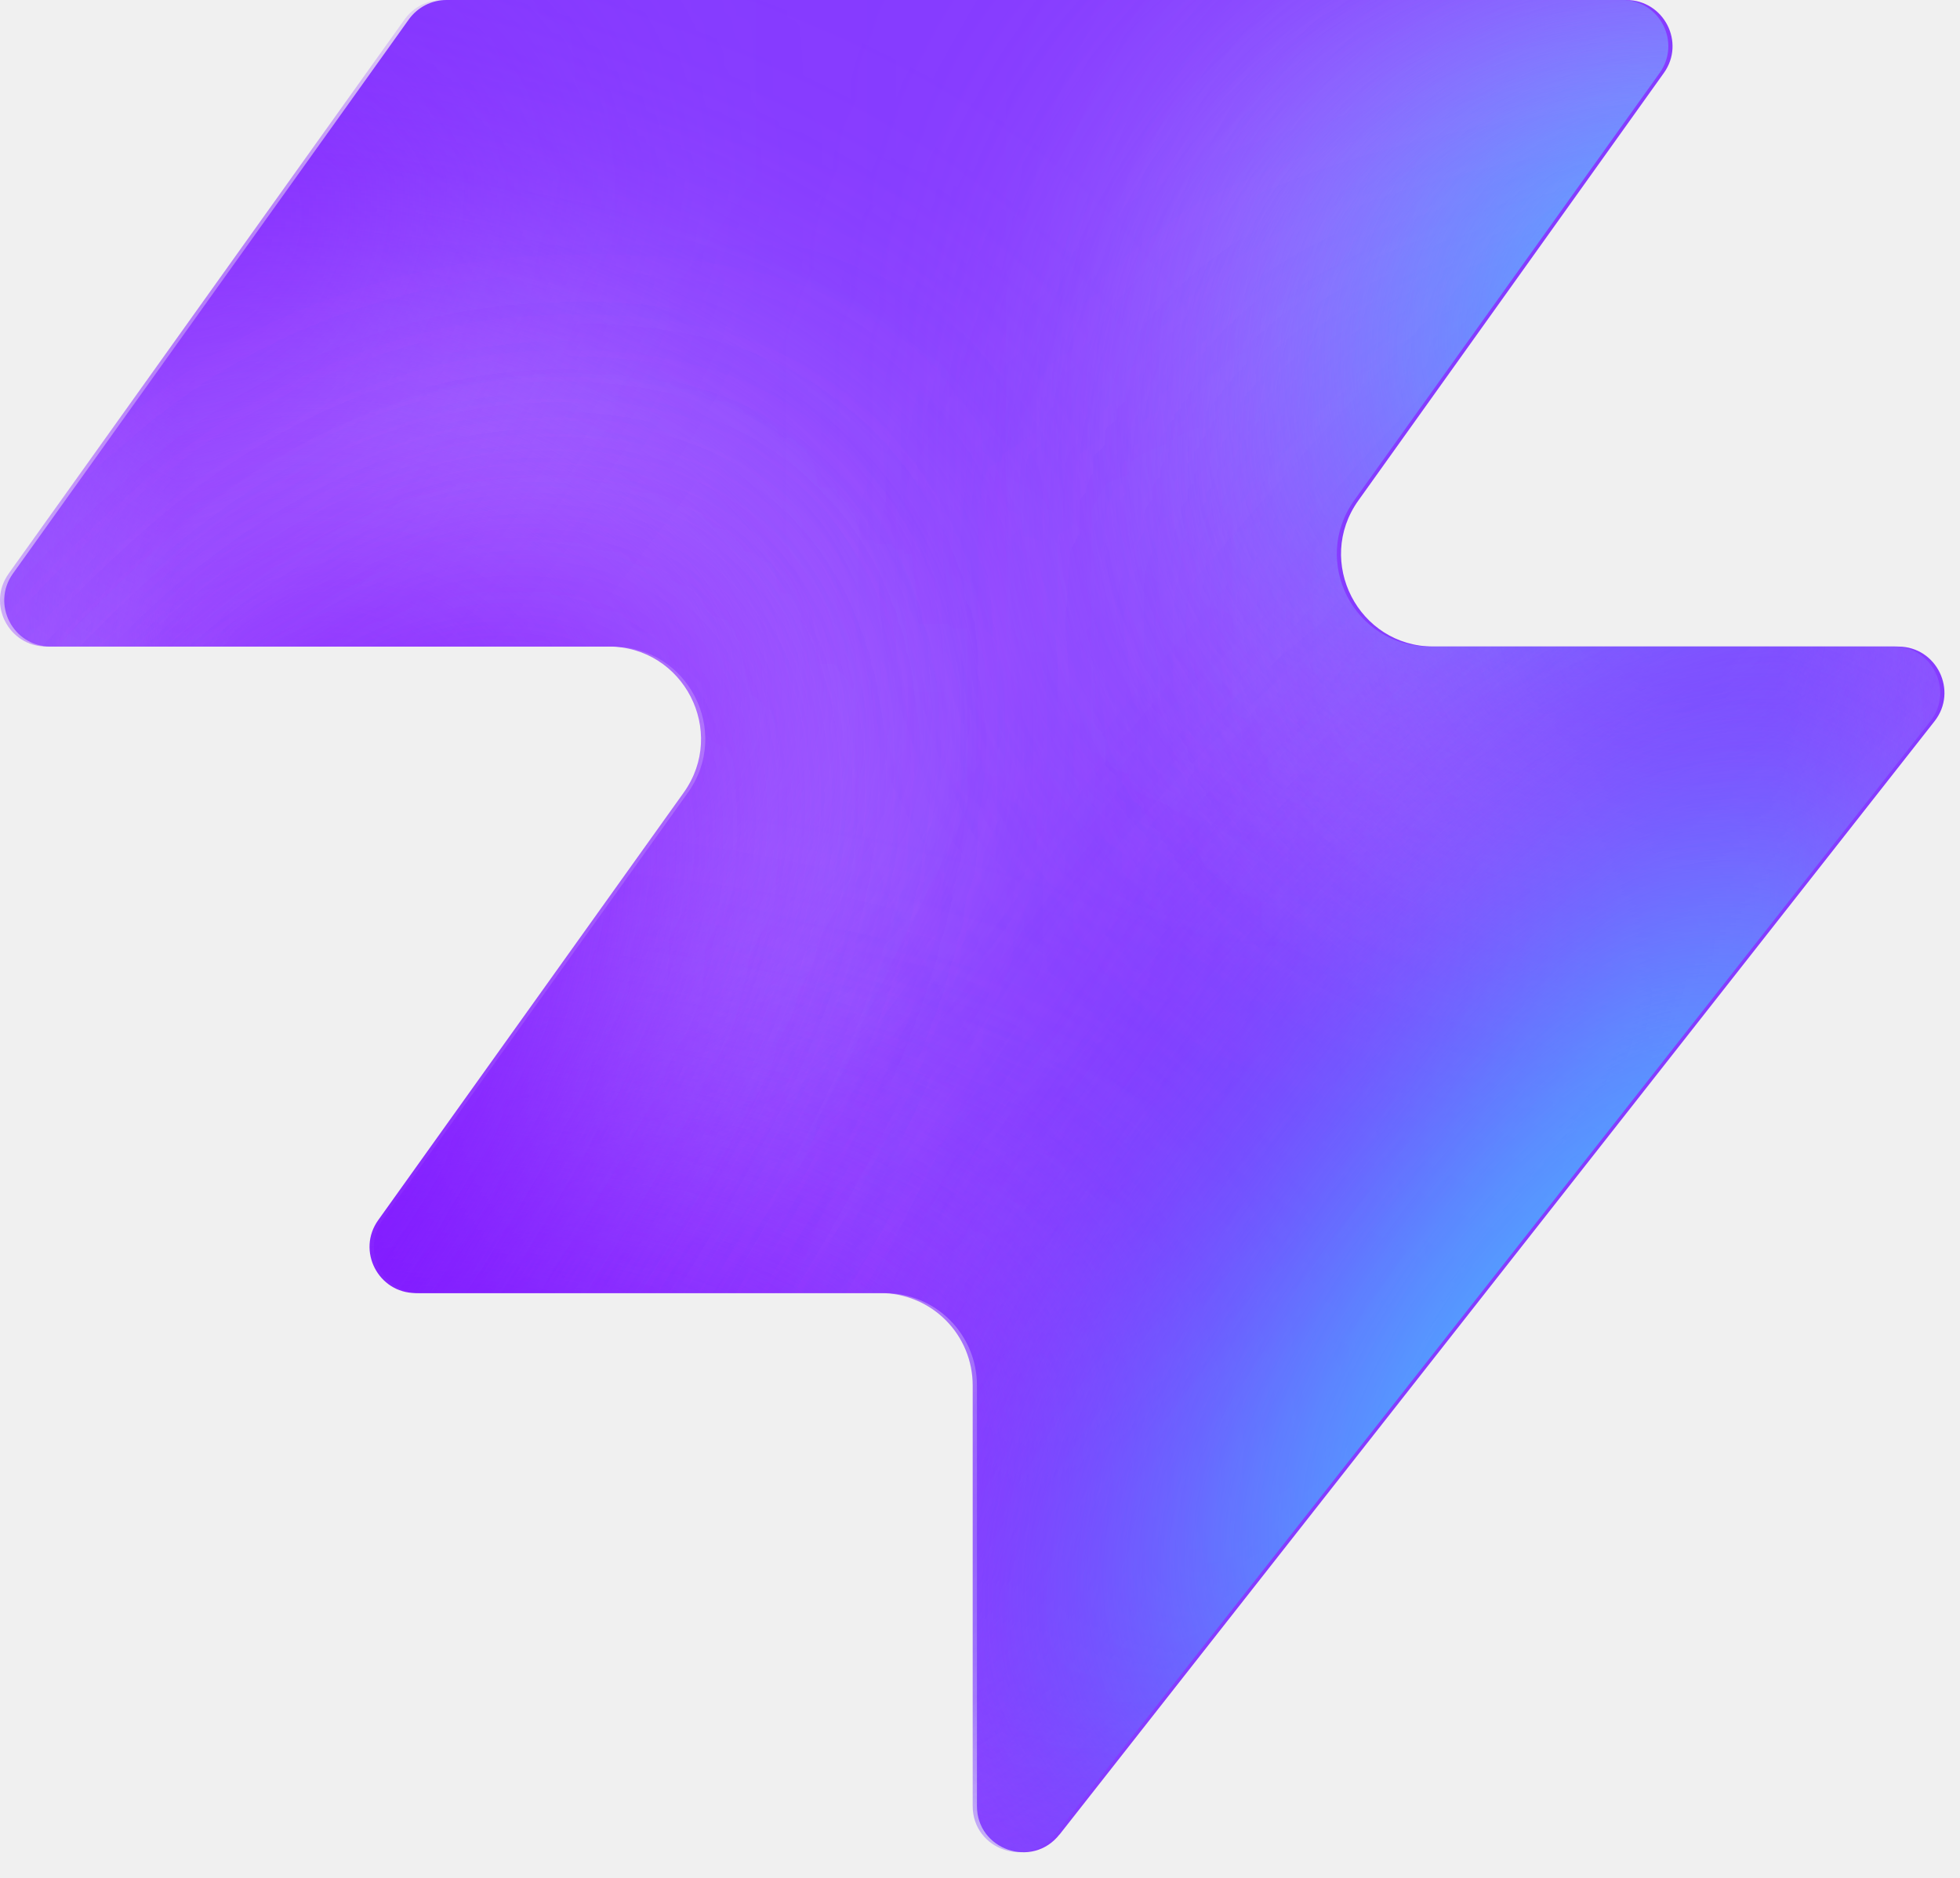
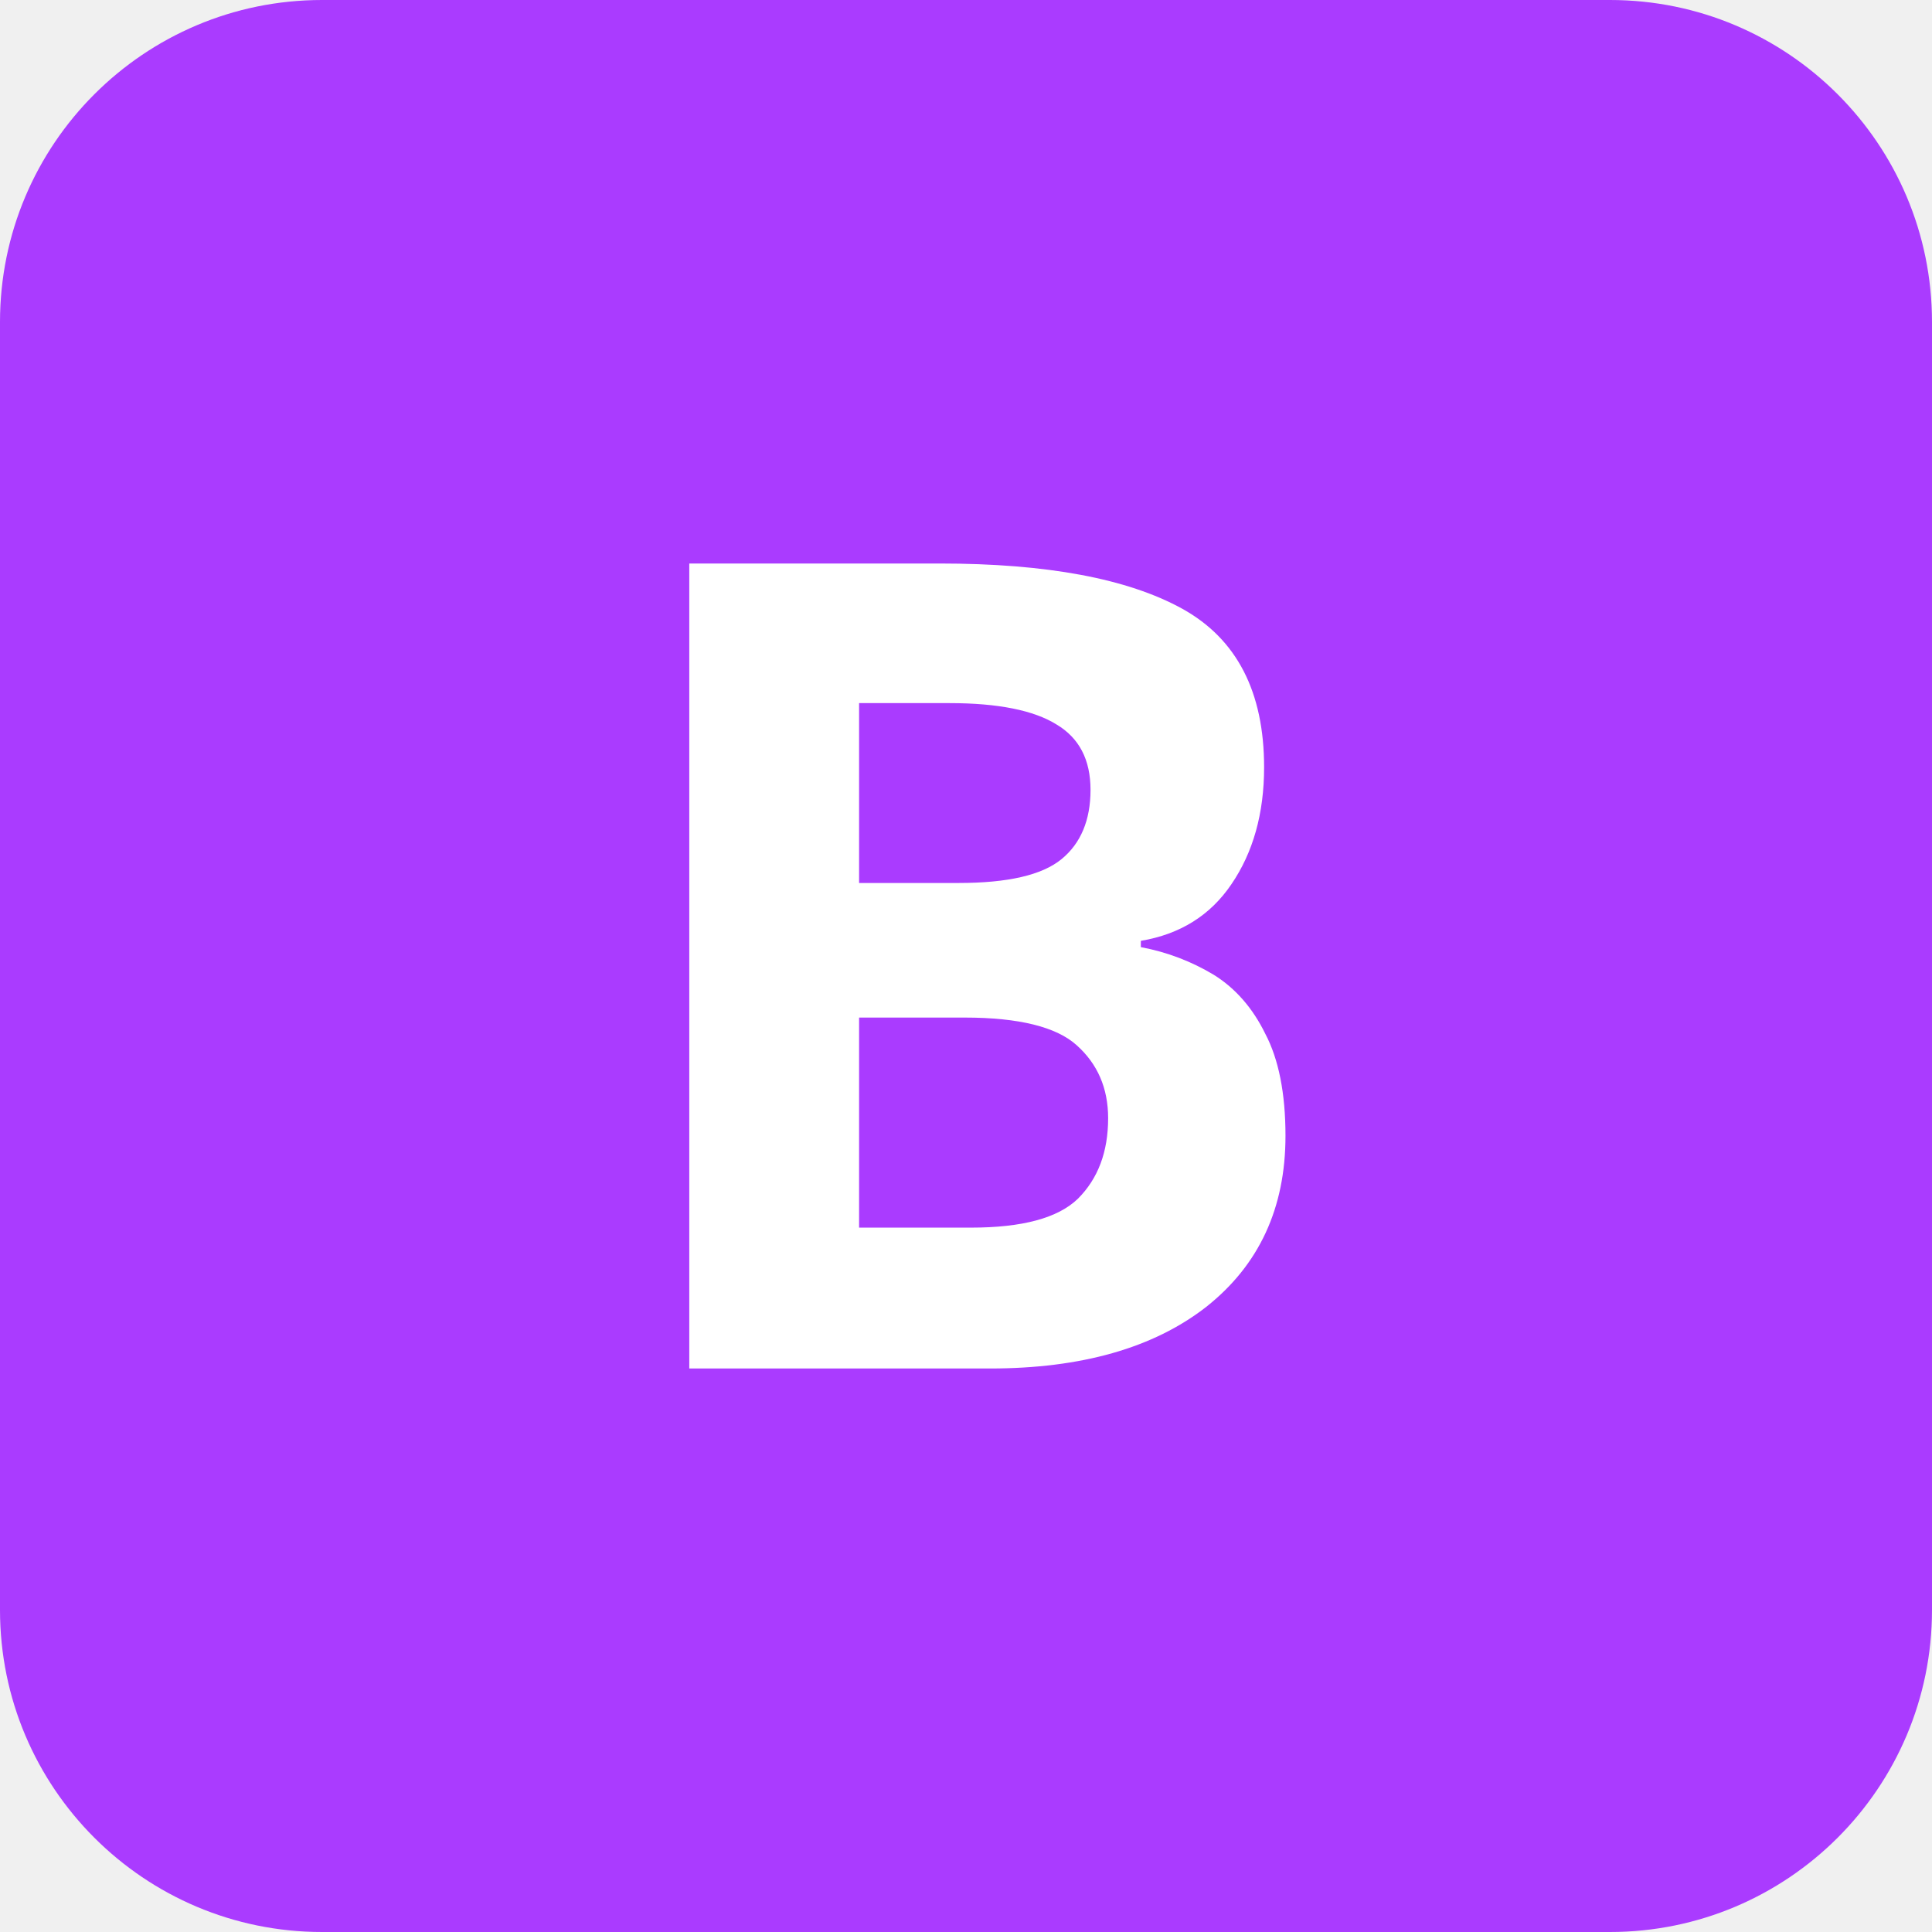
- <svg xmlns="http://www.w3.org/2000/svg" width="48" height="46" fill="none" viewBox="0 0 48 46">
-   <path fill="#863bff" d="M25.946 44.938c-.664.845-2.021.375-2.021-.698V33.937a2.26 2.26 0 0 0-2.262-2.262H10.287c-.92 0-1.456-1.04-.92-1.788l7.48-10.471c1.07-1.497 0-3.578-1.842-3.578H1.237c-.92 0-1.456-1.04-.92-1.788L10.013.474c.214-.297.556-.474.92-.474h28.894c.92 0 1.456 1.04.92 1.788l-7.48 10.471c-1.07 1.498 0 3.579 1.842 3.579h11.377c.943 0 1.473 1.088.89 1.83L25.947 44.94z" style="fill:#863bff;fill:color(display-p3 .525 .23 1);fill-opacity:1" />
-   <mask id="a" width="48" height="46" x="0" y="0" maskUnits="userSpaceOnUse" style="mask-type:alpha">
-     <path fill="#000" d="M25.842 44.938c-.664.844-2.021.375-2.021-.698V33.937a2.26 2.26 0 0 0-2.262-2.262H10.183c-.92 0-1.456-1.04-.92-1.788l7.48-10.471c1.07-1.498 0-3.579-1.842-3.579H1.133c-.92 0-1.456-1.04-.92-1.787L9.91.473c.214-.297.556-.474.92-.474h28.894c.92 0 1.456 1.04.92 1.788l-7.48 10.471c-1.07 1.498 0 3.578 1.842 3.578h11.377c.943 0 1.473 1.088.89 1.832L25.843 44.94z" style="fill:#000;fill-opacity:1" />
-   </mask>
-   <g mask="url(#a)">
-     <g filter="url(#b)">
-       <ellipse cx="5.508" cy="14.704" fill="#ede6ff" rx="5.508" ry="14.704" style="fill:#ede6ff;fill:color(display-p3 .927 .903 1);fill-opacity:1" transform="matrix(.00324 1 1 -.00324 -4.47 31.516)" />
-     </g>
-     <g filter="url(#c)">
-       <ellipse cx="10.399" cy="29.851" fill="#ede6ff" rx="10.399" ry="29.851" style="fill:#ede6ff;fill:color(display-p3 .927 .903 1);fill-opacity:1" transform="matrix(.00324 1 1 -.00324 -39.328 7.883)" />
-     </g>
-     <g filter="url(#d)">
-       <ellipse cx="5.508" cy="30.487" fill="#7e14ff" rx="5.508" ry="30.487" style="fill:#7e14ff;fill:color(display-p3 .492 .077 1);fill-opacity:1" transform="rotate(89.814 -25.913 -14.639)scale(1 -1)" />
-     </g>
-     <g filter="url(#e)">
-       <ellipse cx="5.508" cy="30.599" fill="#7e14ff" rx="5.508" ry="30.599" style="fill:#7e14ff;fill:color(display-p3 .492 .077 1);fill-opacity:1" transform="rotate(89.814 -32.644 -3.334)scale(1 -1)" />
-     </g>
-     <g filter="url(#f)">
-       <ellipse cx="5.508" cy="30.599" fill="#7e14ff" rx="5.508" ry="30.599" style="fill:#7e14ff;fill:color(display-p3 .492 .077 1);fill-opacity:1" transform="matrix(.00324 1 1 -.00324 -34.34 30.47)" />
-     </g>
-     <g filter="url(#g)">
-       <ellipse cx="14.072" cy="22.078" fill="#ede6ff" rx="14.072" ry="22.078" style="fill:#ede6ff;fill:color(display-p3 .927 .903 1);fill-opacity:1" transform="rotate(93.35 24.506 48.493)scale(-1 1)" />
-     </g>
-     <g filter="url(#h)">
-       <ellipse cx="3.47" cy="21.501" fill="#7e14ff" rx="3.47" ry="21.501" style="fill:#7e14ff;fill:color(display-p3 .492 .077 1);fill-opacity:1" transform="rotate(89.009 28.708 47.59)scale(-1 1)" />
-     </g>
-     <g filter="url(#i)">
-       <ellipse cx="3.47" cy="21.501" fill="#7e14ff" rx="3.47" ry="21.501" style="fill:#7e14ff;fill:color(display-p3 .492 .077 1);fill-opacity:1" transform="rotate(89.009 28.708 47.59)scale(-1 1)" />
-     </g>
-     <g filter="url(#j)">
-       <ellipse cx=".387" cy="8.972" fill="#7e14ff" rx="4.407" ry="29.108" style="fill:#7e14ff;fill:color(display-p3 .492 .077 1);fill-opacity:1" transform="rotate(39.51 .387 8.972)" />
-     </g>
-     <g filter="url(#k)">
-       <ellipse cx="47.523" cy="-6.092" fill="#7e14ff" rx="4.407" ry="29.108" style="fill:#7e14ff;fill:color(display-p3 .492 .077 1);fill-opacity:1" transform="rotate(37.892 47.523 -6.092)" />
-     </g>
-     <g filter="url(#l)">
-       <ellipse cx="41.412" cy="6.333" fill="#47bfff" rx="5.971" ry="9.665" style="fill:#47bfff;fill:color(display-p3 .28 .748 1);fill-opacity:1" transform="rotate(37.892 41.412 6.333)" />
-     </g>
-     <g filter="url(#m)">
-       <ellipse cx="-1.879" cy="38.332" fill="#7e14ff" rx="4.407" ry="29.108" style="fill:#7e14ff;fill:color(display-p3 .492 .077 1);fill-opacity:1" transform="rotate(37.892 -1.88 38.332)" />
-     </g>
-     <g filter="url(#n)">
-       <ellipse cx="-1.879" cy="38.332" fill="#7e14ff" rx="4.407" ry="29.108" style="fill:#7e14ff;fill:color(display-p3 .492 .077 1);fill-opacity:1" transform="rotate(37.892 -1.88 38.332)" />
-     </g>
-     <g filter="url(#o)">
-       <ellipse cx="35.651" cy="29.907" fill="#7e14ff" rx="4.407" ry="29.108" style="fill:#7e14ff;fill:color(display-p3 .492 .077 1);fill-opacity:1" transform="rotate(37.892 35.651 29.907)" />
-     </g>
-     <g filter="url(#p)">
-       <ellipse cx="38.418" cy="32.4" fill="#47bfff" rx="5.971" ry="15.297" style="fill:#47bfff;fill:color(display-p3 .28 .748 1);fill-opacity:1" transform="rotate(37.892 38.418 32.4)" />
-     </g>
-   </g>
-   <defs>
-     <filter id="b" width="60.045" height="41.654" x="-19.77" y="16.149" color-interpolation-filters="sRGB" filterUnits="userSpaceOnUse">
-       <feFlood flood-opacity="0" result="BackgroundImageFix" />
-       <feBlend in="SourceGraphic" in2="BackgroundImageFix" result="shape" />
-       <feGaussianBlur result="effect1_foregroundBlur_2002_17158" stdDeviation="7.659" />
-     </filter>
-     <filter id="c" width="90.34" height="51.437" x="-54.613" y="-7.533" color-interpolation-filters="sRGB" filterUnits="userSpaceOnUse">
-       <feFlood flood-opacity="0" result="BackgroundImageFix" />
-       <feBlend in="SourceGraphic" in2="BackgroundImageFix" result="shape" />
-       <feGaussianBlur result="effect1_foregroundBlur_2002_17158" stdDeviation="7.659" />
-     </filter>
-     <filter id="d" width="79.355" height="29.4" x="-49.64" y="2.03" color-interpolation-filters="sRGB" filterUnits="userSpaceOnUse">
-       <feFlood flood-opacity="0" result="BackgroundImageFix" />
-       <feBlend in="SourceGraphic" in2="BackgroundImageFix" result="shape" />
-       <feGaussianBlur result="effect1_foregroundBlur_2002_17158" stdDeviation="4.596" />
-     </filter>
-     <filter id="e" width="79.579" height="29.4" x="-45.045" y="20.029" color-interpolation-filters="sRGB" filterUnits="userSpaceOnUse">
-       <feFlood flood-opacity="0" result="BackgroundImageFix" />
-       <feBlend in="SourceGraphic" in2="BackgroundImageFix" result="shape" />
-       <feGaussianBlur result="effect1_foregroundBlur_2002_17158" stdDeviation="4.596" />
-     </filter>
-     <filter id="f" width="79.579" height="29.4" x="-43.513" y="21.178" color-interpolation-filters="sRGB" filterUnits="userSpaceOnUse">
-       <feFlood flood-opacity="0" result="BackgroundImageFix" />
-       <feBlend in="SourceGraphic" in2="BackgroundImageFix" result="shape" />
-       <feGaussianBlur result="effect1_foregroundBlur_2002_17158" stdDeviation="4.596" />
-     </filter>
-     <filter id="g" width="74.749" height="58.852" x="15.756" y="-17.901" color-interpolation-filters="sRGB" filterUnits="userSpaceOnUse">
-       <feFlood flood-opacity="0" result="BackgroundImageFix" />
-       <feBlend in="SourceGraphic" in2="BackgroundImageFix" result="shape" />
-       <feGaussianBlur result="effect1_foregroundBlur_2002_17158" stdDeviation="7.659" />
-     </filter>
-     <filter id="h" width="61.377" height="25.362" x="23.548" y="2.284" color-interpolation-filters="sRGB" filterUnits="userSpaceOnUse">
-       <feFlood flood-opacity="0" result="BackgroundImageFix" />
-       <feBlend in="SourceGraphic" in2="BackgroundImageFix" result="shape" />
-       <feGaussianBlur result="effect1_foregroundBlur_2002_17158" stdDeviation="4.596" />
-     </filter>
-     <filter id="i" width="61.377" height="25.362" x="23.548" y="2.284" color-interpolation-filters="sRGB" filterUnits="userSpaceOnUse">
-       <feFlood flood-opacity="0" result="BackgroundImageFix" />
-       <feBlend in="SourceGraphic" in2="BackgroundImageFix" result="shape" />
-       <feGaussianBlur result="effect1_foregroundBlur_2002_17158" stdDeviation="4.596" />
-     </filter>
-     <filter id="j" width="56.045" height="63.649" x="-27.636" y="-22.853" color-interpolation-filters="sRGB" filterUnits="userSpaceOnUse">
-       <feFlood flood-opacity="0" result="BackgroundImageFix" />
-       <feBlend in="SourceGraphic" in2="BackgroundImageFix" result="shape" />
-       <feGaussianBlur result="effect1_foregroundBlur_2002_17158" stdDeviation="4.596" />
-     </filter>
-     <filter id="k" width="54.814" height="64.646" x="20.116" y="-38.415" color-interpolation-filters="sRGB" filterUnits="userSpaceOnUse">
-       <feFlood flood-opacity="0" result="BackgroundImageFix" />
-       <feBlend in="SourceGraphic" in2="BackgroundImageFix" result="shape" />
-       <feGaussianBlur result="effect1_foregroundBlur_2002_17158" stdDeviation="4.596" />
-     </filter>
-     <filter id="l" width="33.541" height="35.313" x="24.641" y="-11.323" color-interpolation-filters="sRGB" filterUnits="userSpaceOnUse">
-       <feFlood flood-opacity="0" result="BackgroundImageFix" />
-       <feBlend in="SourceGraphic" in2="BackgroundImageFix" result="shape" />
-       <feGaussianBlur result="effect1_foregroundBlur_2002_17158" stdDeviation="4.596" />
-     </filter>
-     <filter id="m" width="54.814" height="64.646" x="-29.286" y="6.009" color-interpolation-filters="sRGB" filterUnits="userSpaceOnUse">
-       <feFlood flood-opacity="0" result="BackgroundImageFix" />
-       <feBlend in="SourceGraphic" in2="BackgroundImageFix" result="shape" />
-       <feGaussianBlur result="effect1_foregroundBlur_2002_17158" stdDeviation="4.596" />
-     </filter>
-     <filter id="n" width="54.814" height="64.646" x="-29.286" y="6.009" color-interpolation-filters="sRGB" filterUnits="userSpaceOnUse">
-       <feFlood flood-opacity="0" result="BackgroundImageFix" />
-       <feBlend in="SourceGraphic" in2="BackgroundImageFix" result="shape" />
-       <feGaussianBlur result="effect1_foregroundBlur_2002_17158" stdDeviation="4.596" />
-     </filter>
-     <filter id="o" width="54.814" height="64.646" x="8.244" y="-2.416" color-interpolation-filters="sRGB" filterUnits="userSpaceOnUse">
-       <feFlood flood-opacity="0" result="BackgroundImageFix" />
-       <feBlend in="SourceGraphic" in2="BackgroundImageFix" result="shape" />
-       <feGaussianBlur result="effect1_foregroundBlur_2002_17158" stdDeviation="4.596" />
-     </filter>
-     <filter id="p" width="39.409" height="43.623" x="18.713" y="10.588" color-interpolation-filters="sRGB" filterUnits="userSpaceOnUse">
-       <feFlood flood-opacity="0" result="BackgroundImageFix" />
-       <feBlend in="SourceGraphic" in2="BackgroundImageFix" result="shape" />
-       <feGaussianBlur result="effect1_foregroundBlur_2002_17158" stdDeviation="4.596" />
-     </filter>
-   </defs>
+ <svg xmlns="http://www.w3.org/2000/svg" viewBox="0 0 24 24" width="24" height="24">
+   <rect width="24" height="24" rx="4" fill="#aa3bff" />
+   <text x="12" y="17" font-family="system-ui, sans-serif" font-size="14" font-weight="700" fill="#fff" text-anchor="middle">B</text>
</svg>
